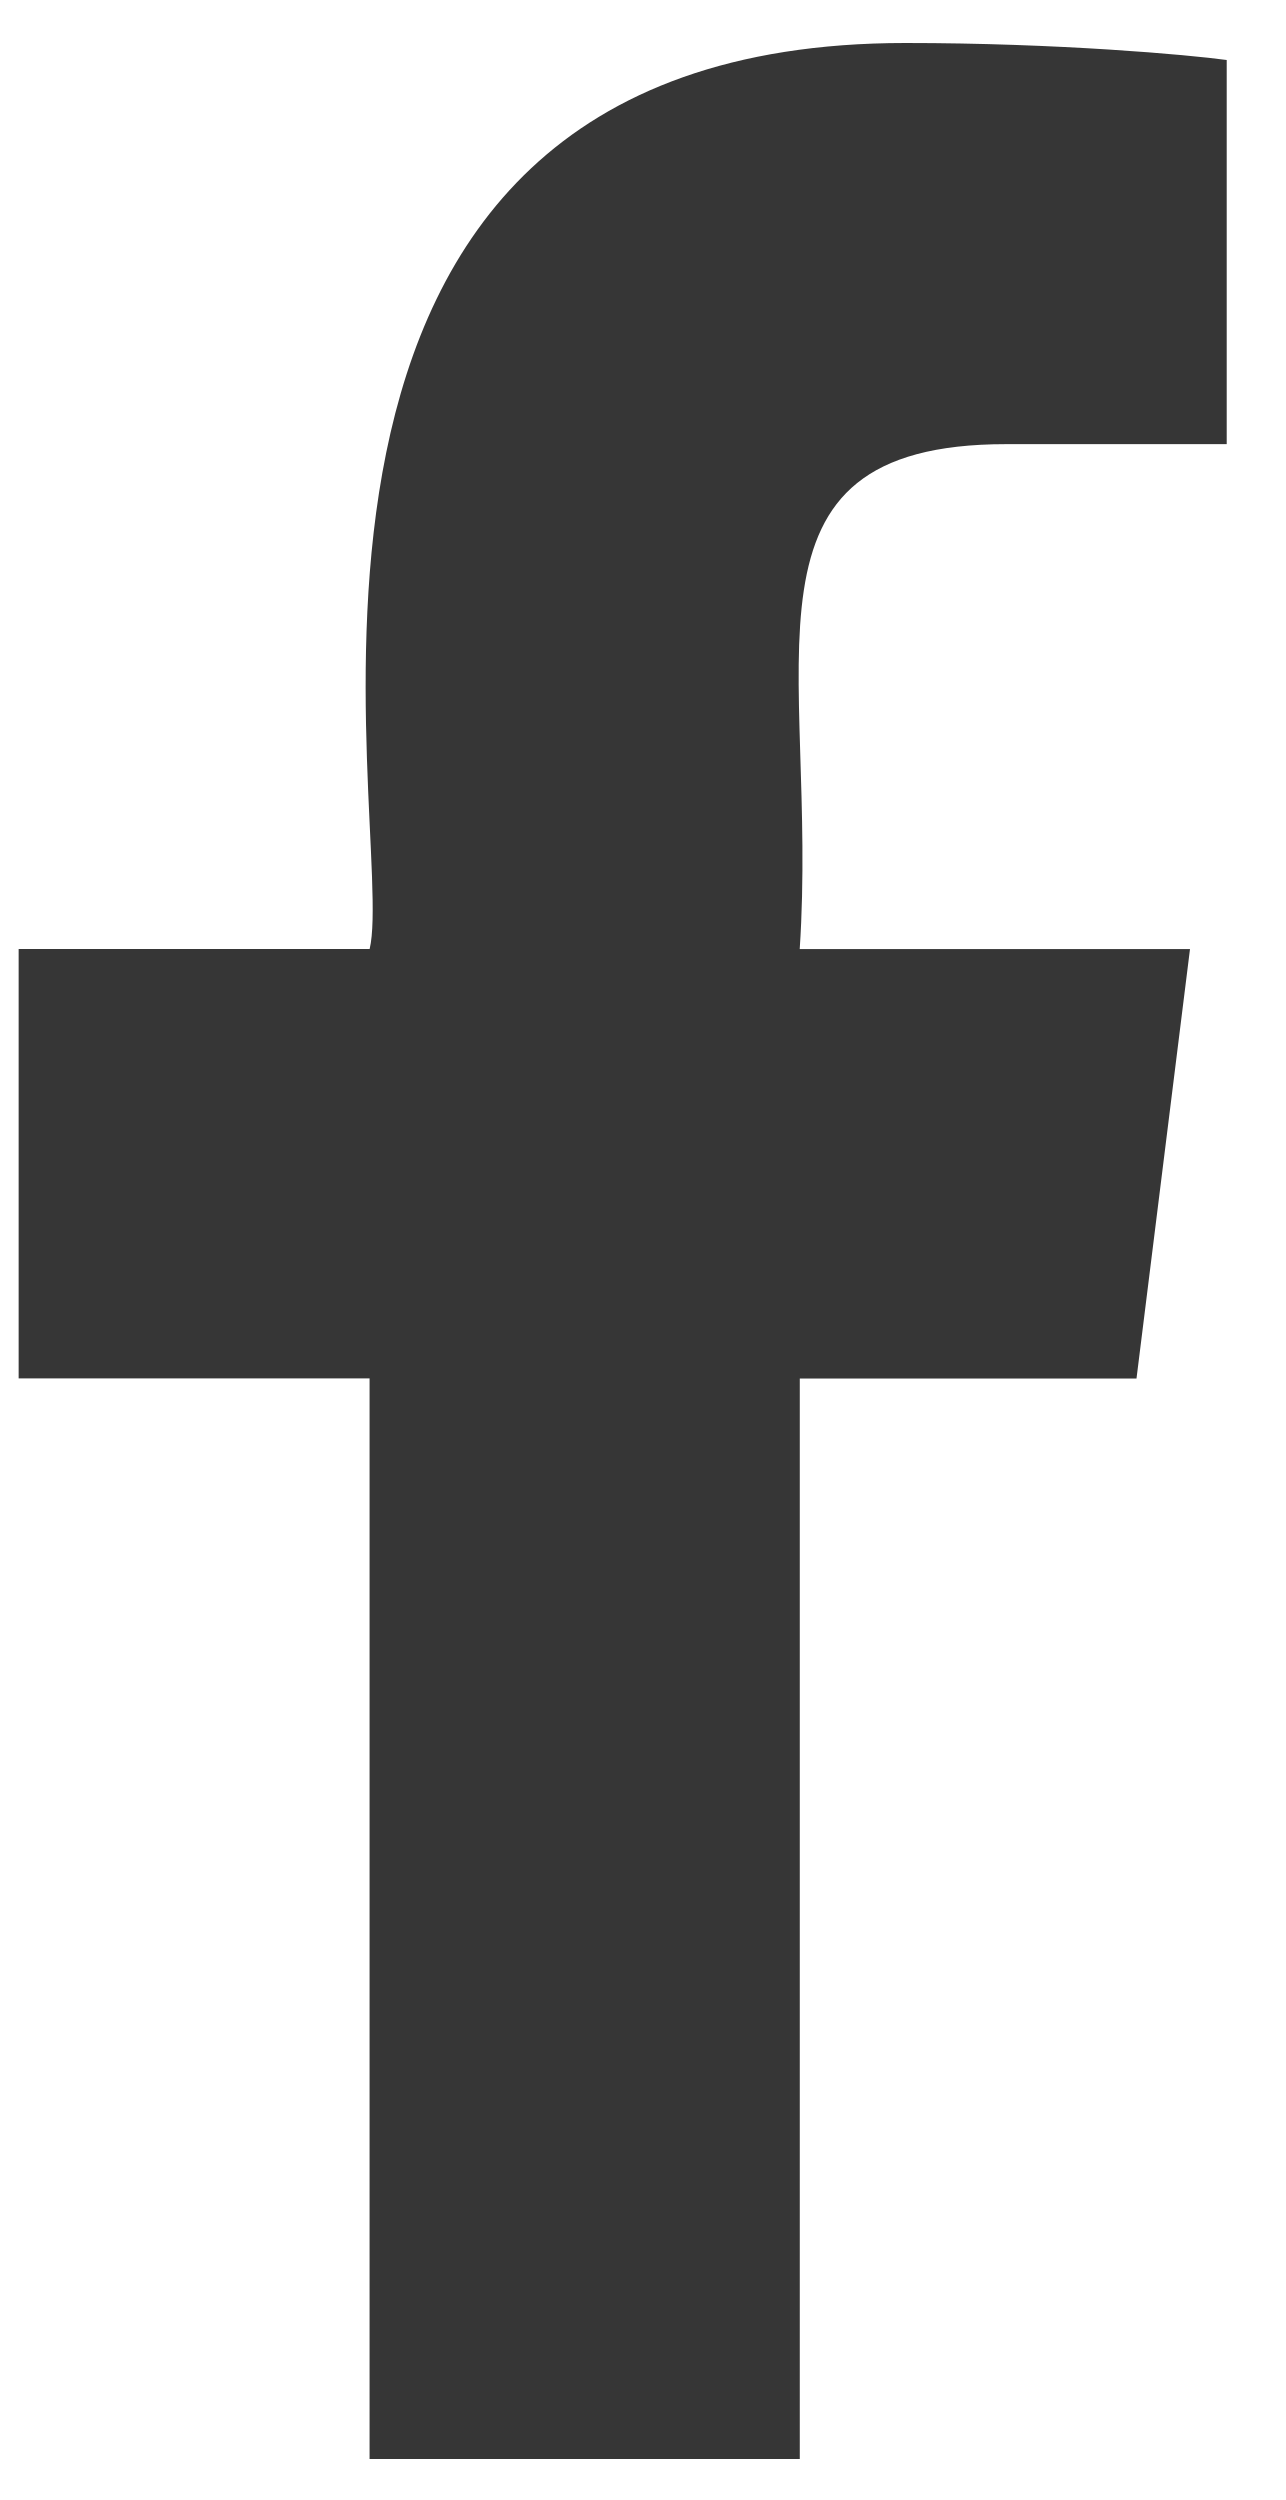
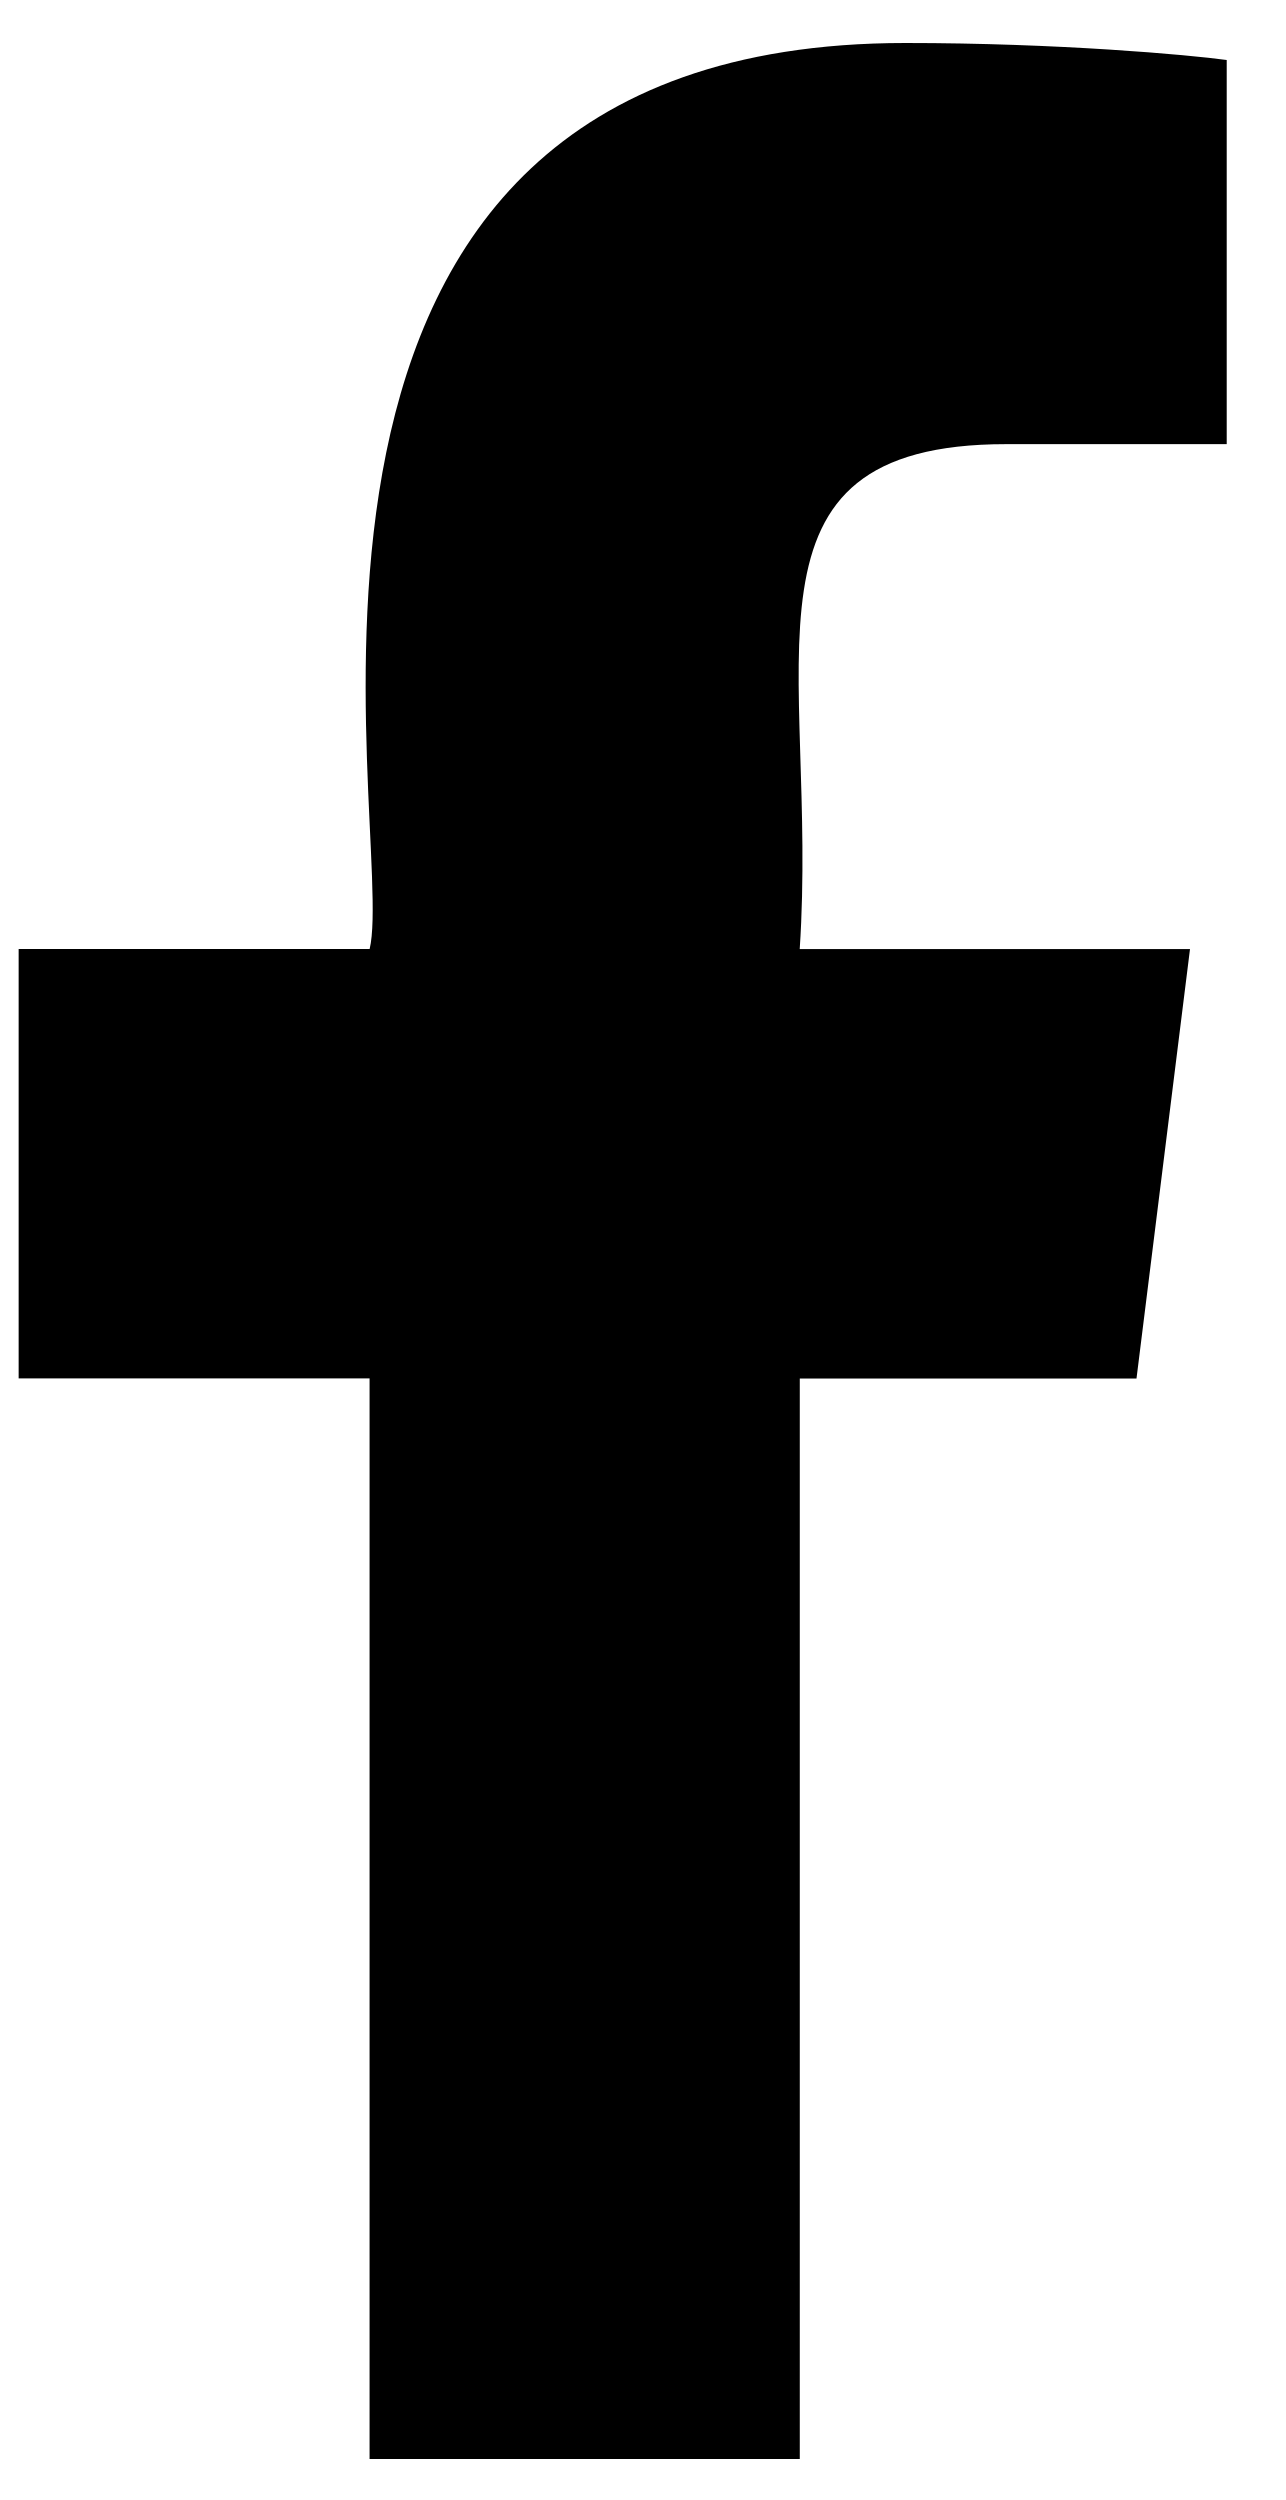
<svg xmlns="http://www.w3.org/2000/svg" width="18" height="35" viewBox="0 0 18 35">
  <g>
    <g>
-       <path fill="#363636" d="M14.086 6.218h3.088V.84c-.533-.073-2.365-.238-4.499-.238-9.77 0-7.111 11.063-7.5 12.684H.261v6.012h4.913v15.128h6.023V19.299h4.714l.749-6.012h-5.464c.265-3.98-1.073-7.069 2.89-7.069z" />
+       <path fill="#000000" d="M14.086 6.218h3.088V.84c-.533-.073-2.365-.238-4.499-.238-9.77 0-7.111 11.063-7.5 12.684H.261v6.012h4.913v15.128h6.023V19.299h4.714l.749-6.012h-5.464c.265-3.98-1.073-7.069 2.89-7.069z" />
    </g>
  </g>
</svg>
